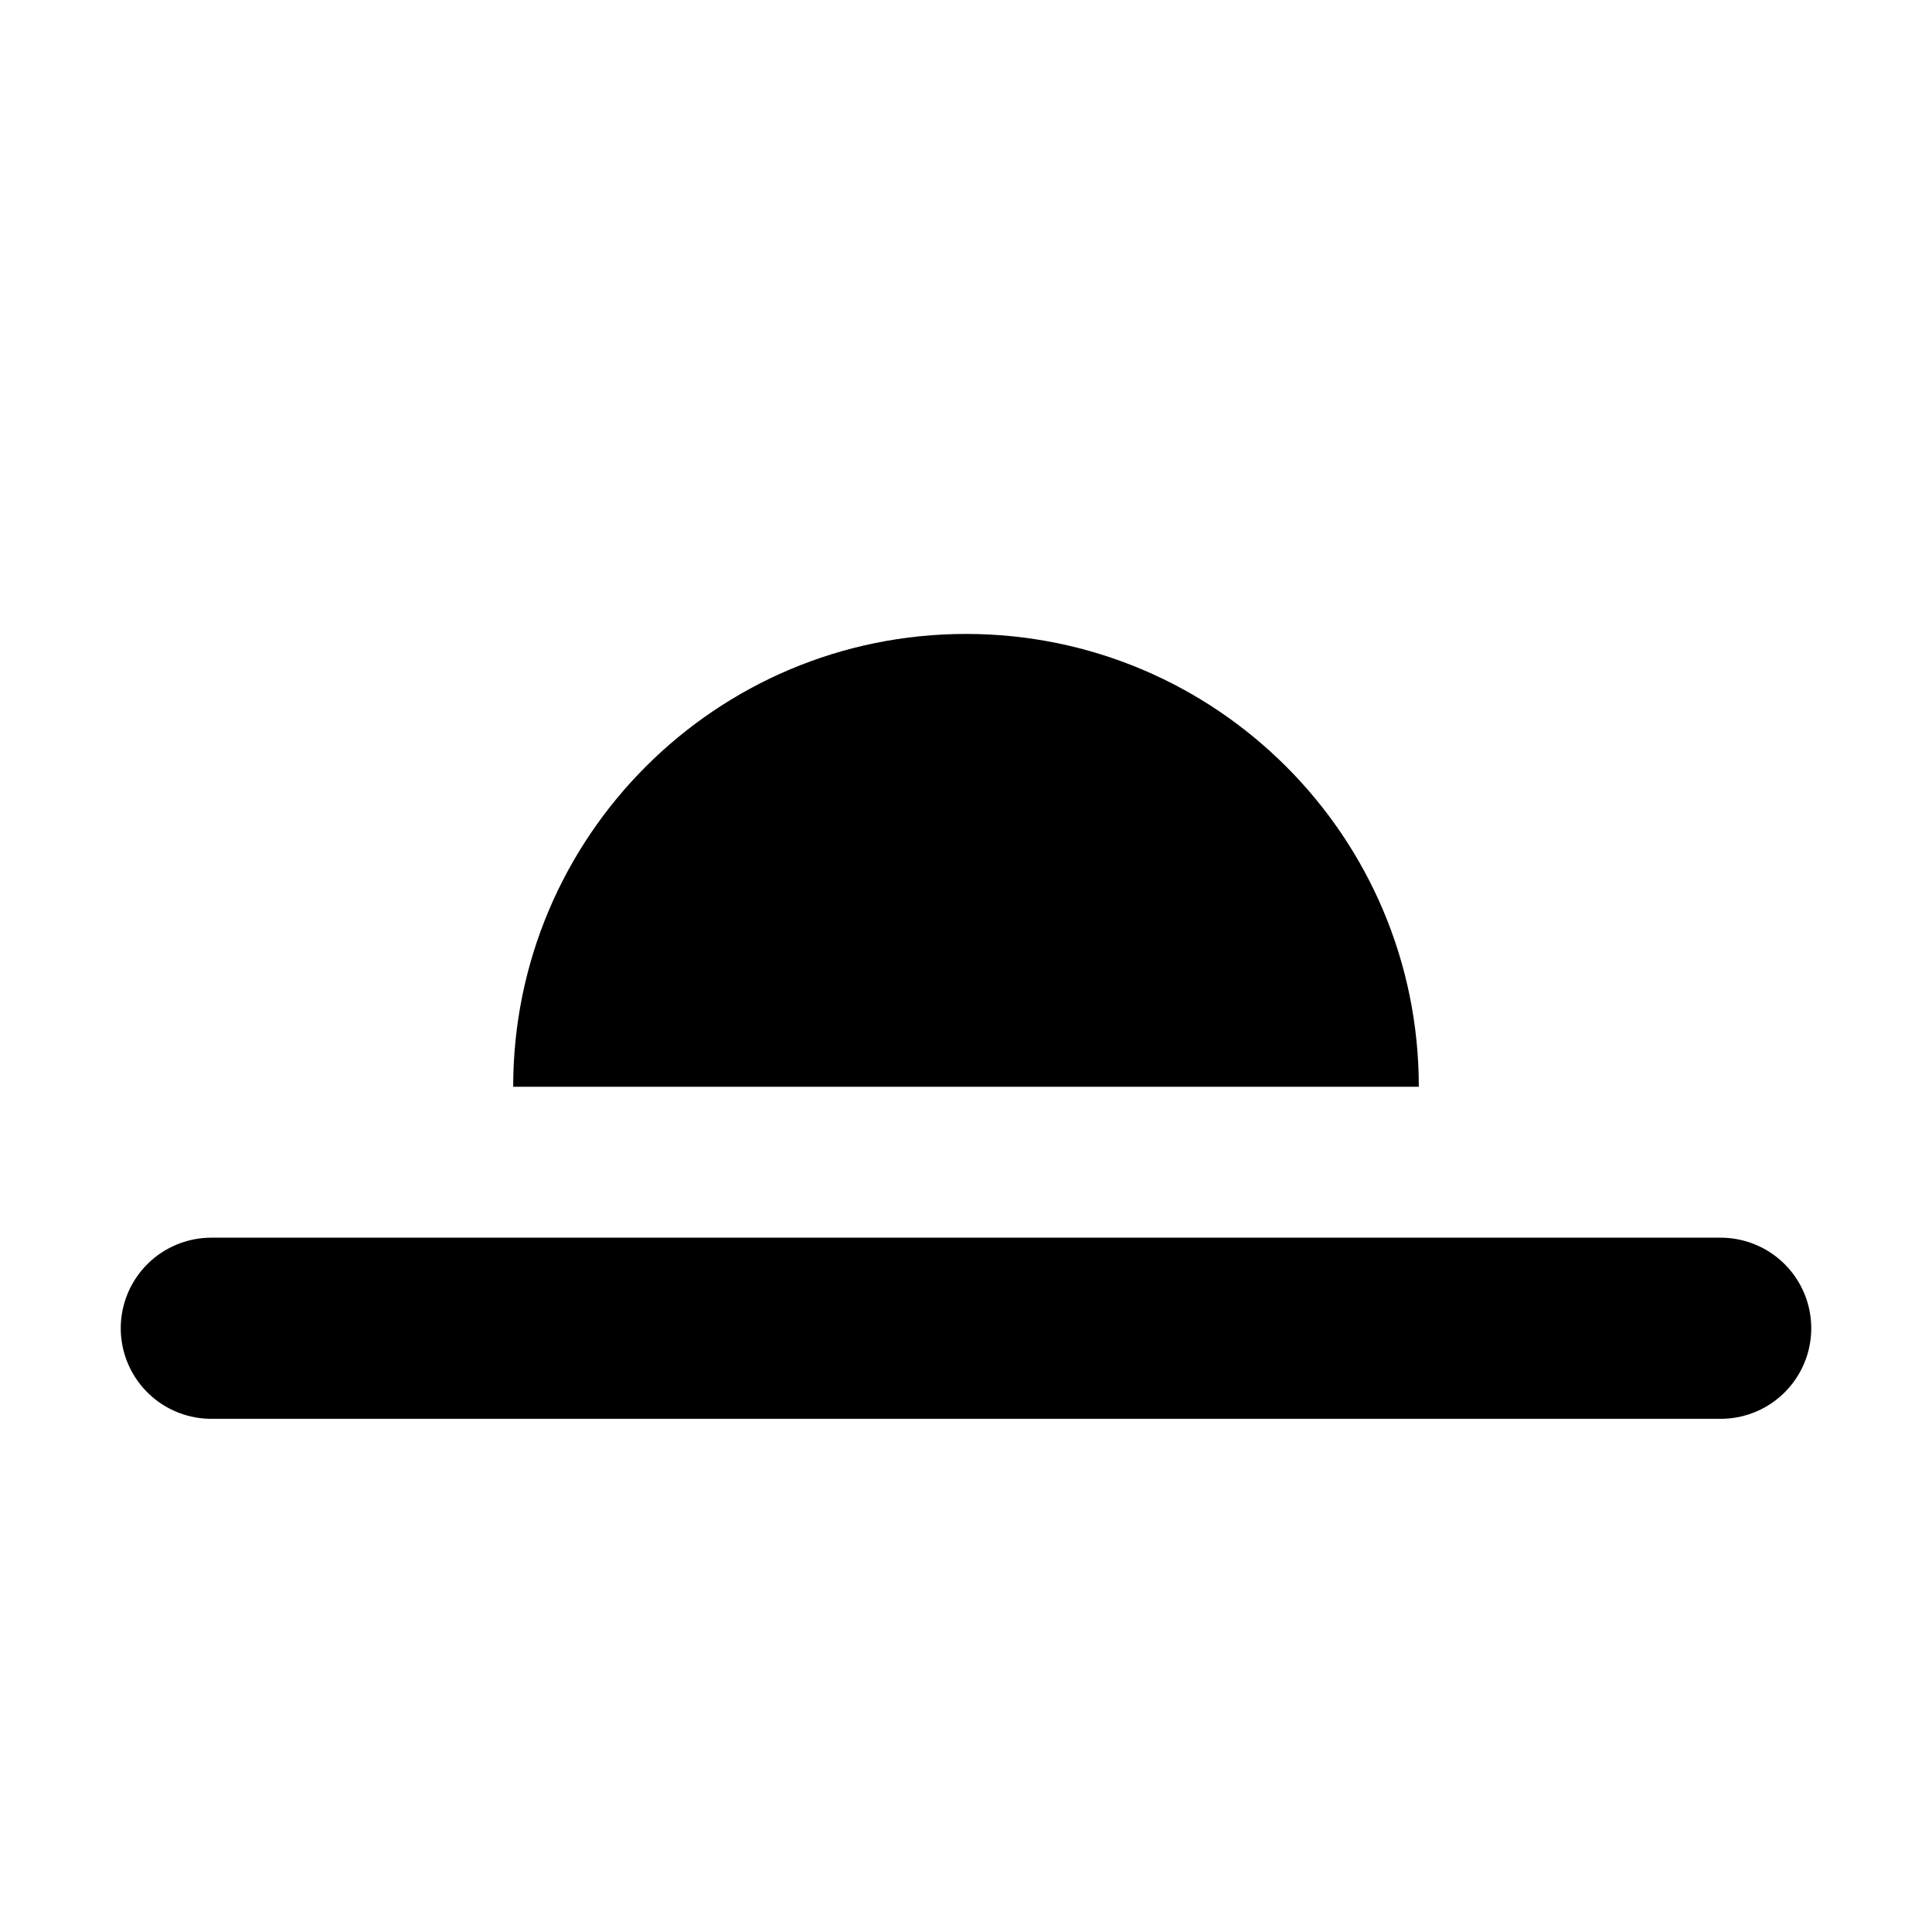
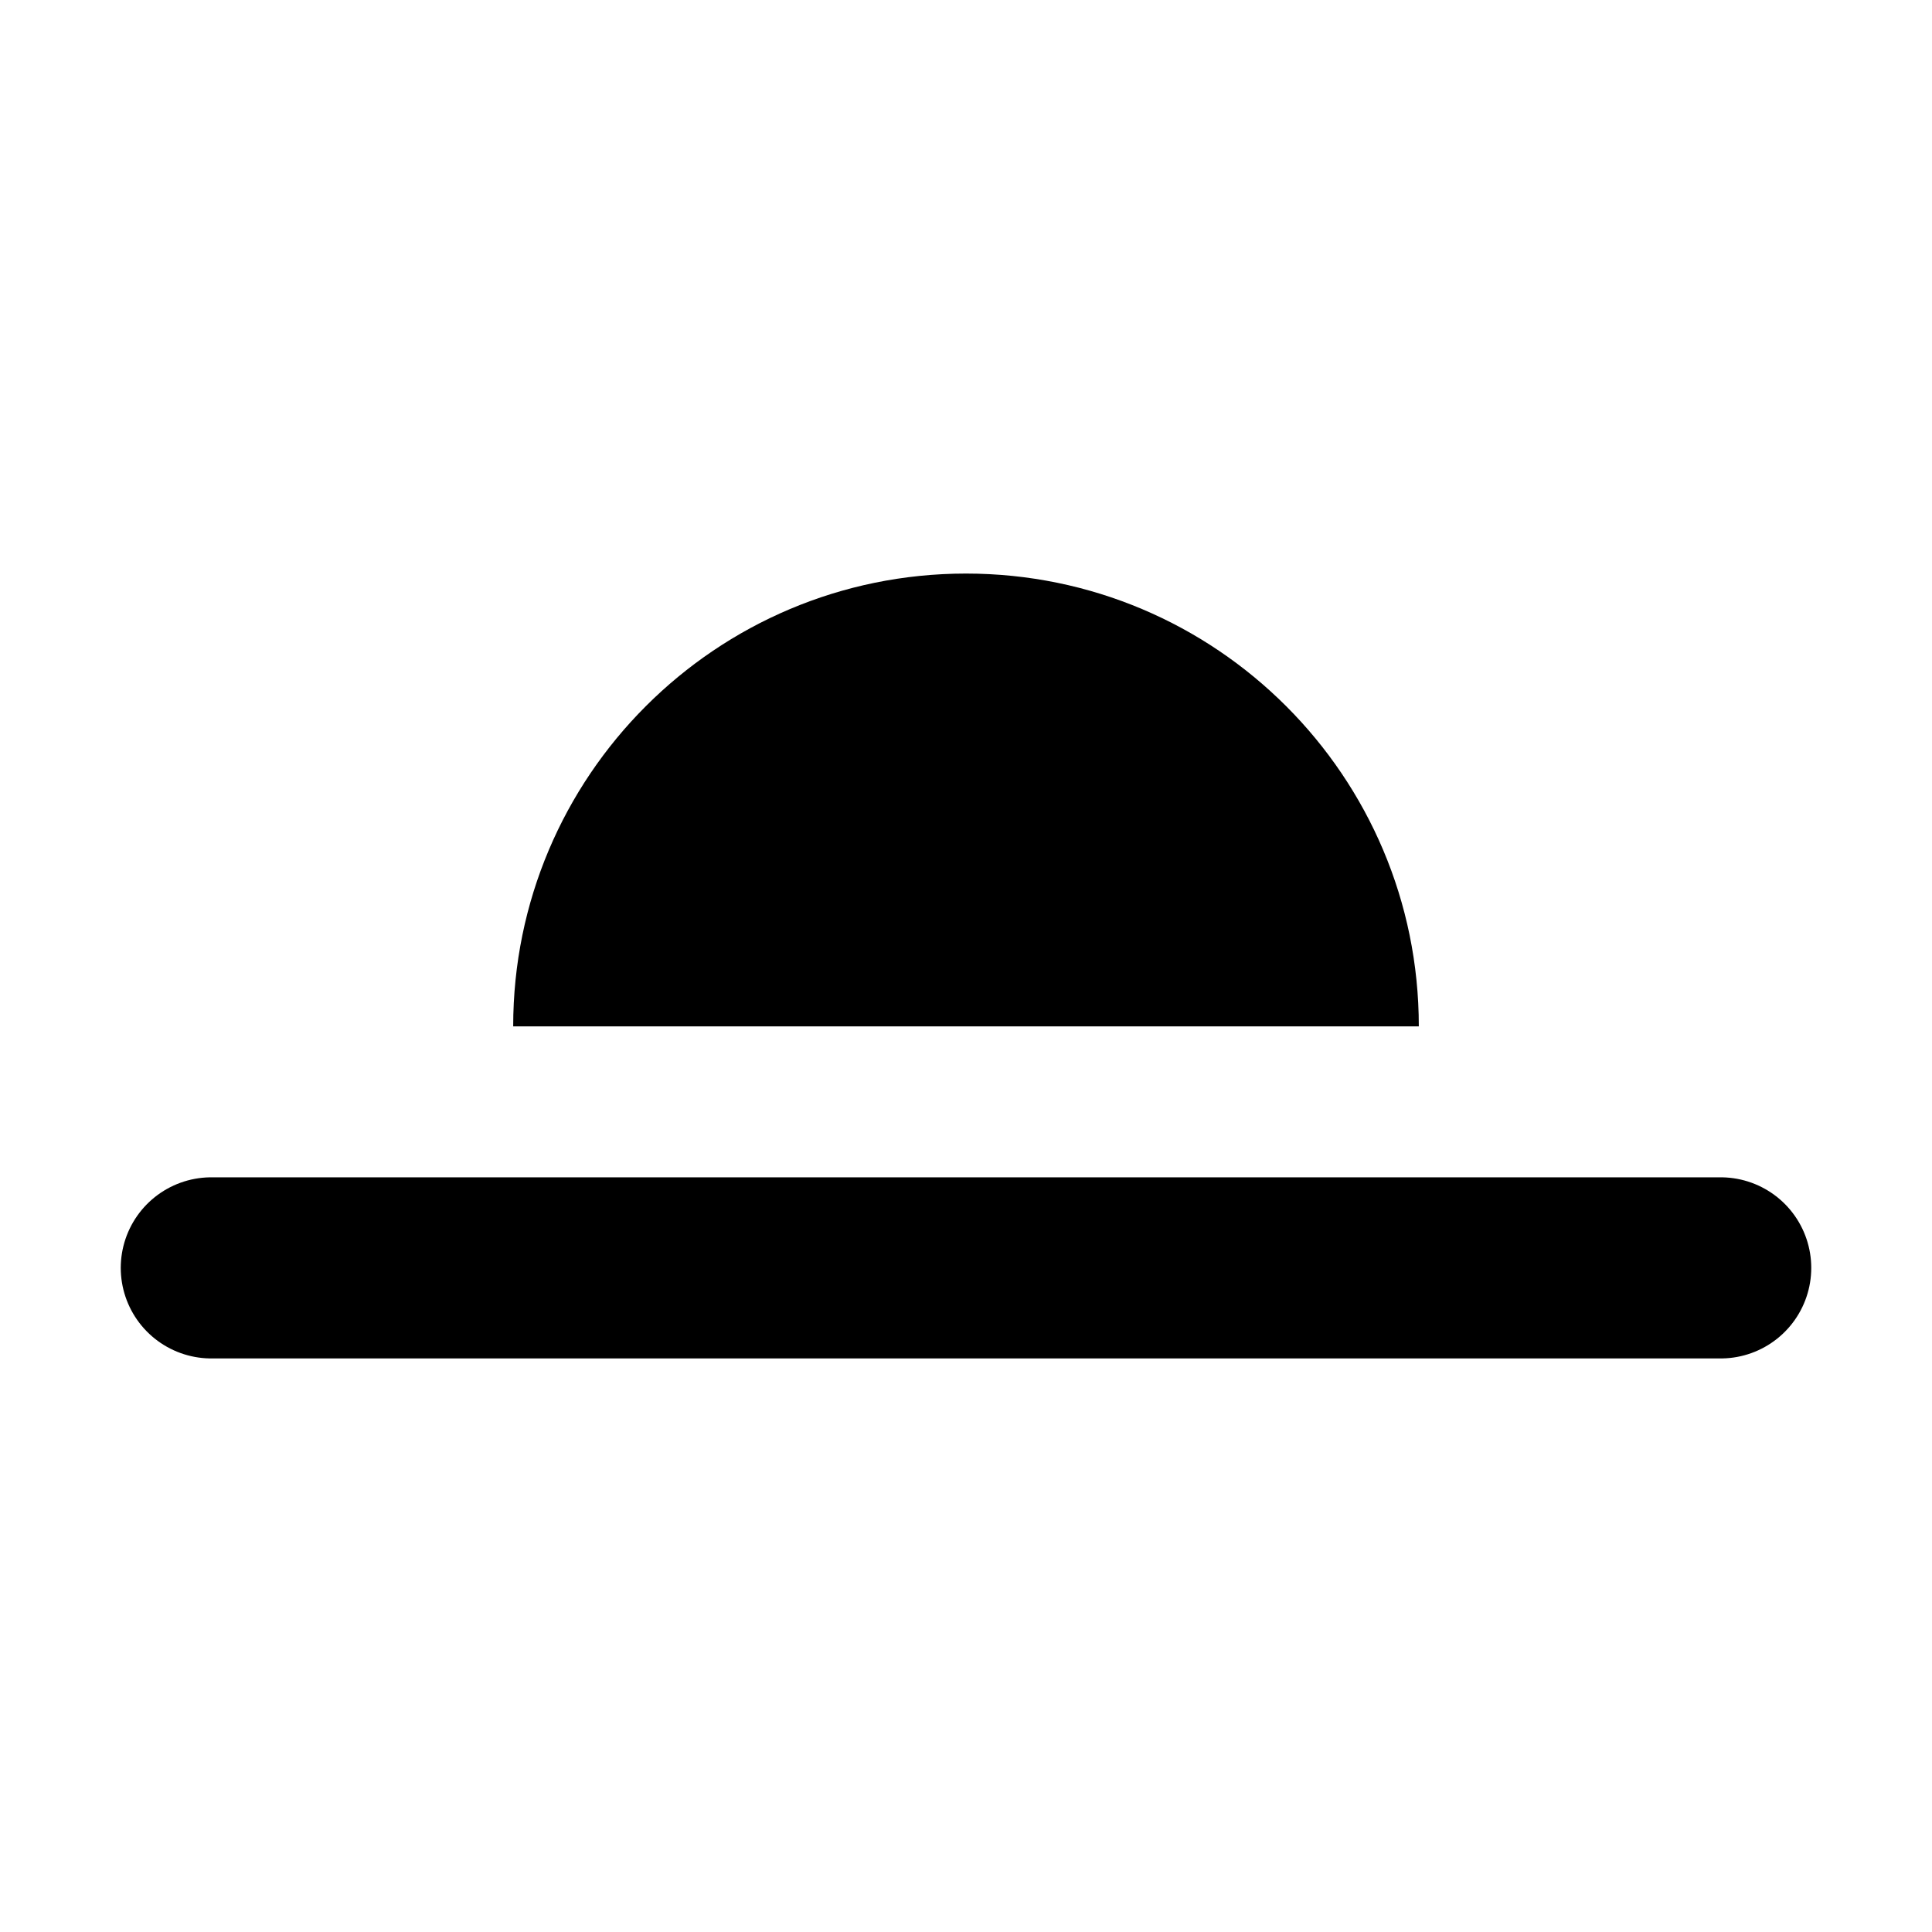
<svg xmlns="http://www.w3.org/2000/svg" width="16" height="16" viewBox="0 0 16 16">
-   <path d="M4.25 9 A3.75 3.75 0 0 1 11.75 9 Z" fill="currentColor" />
-   <path d="M1.75 11 H14.25" fill="none" stroke="currentColor" stroke-width="1.5" stroke-linecap="round" stroke-linejoin="round" />
+   <path d="M4.25 8.5 A3.75 3.75 0 0 1 11.75 8.5 Z" fill="currentColor" />
+   <path d="M1.75 10.5 H14.25" fill="none" stroke="currentColor" stroke-width="1.5" stroke-linecap="round" stroke-linejoin="round" />
</svg>
